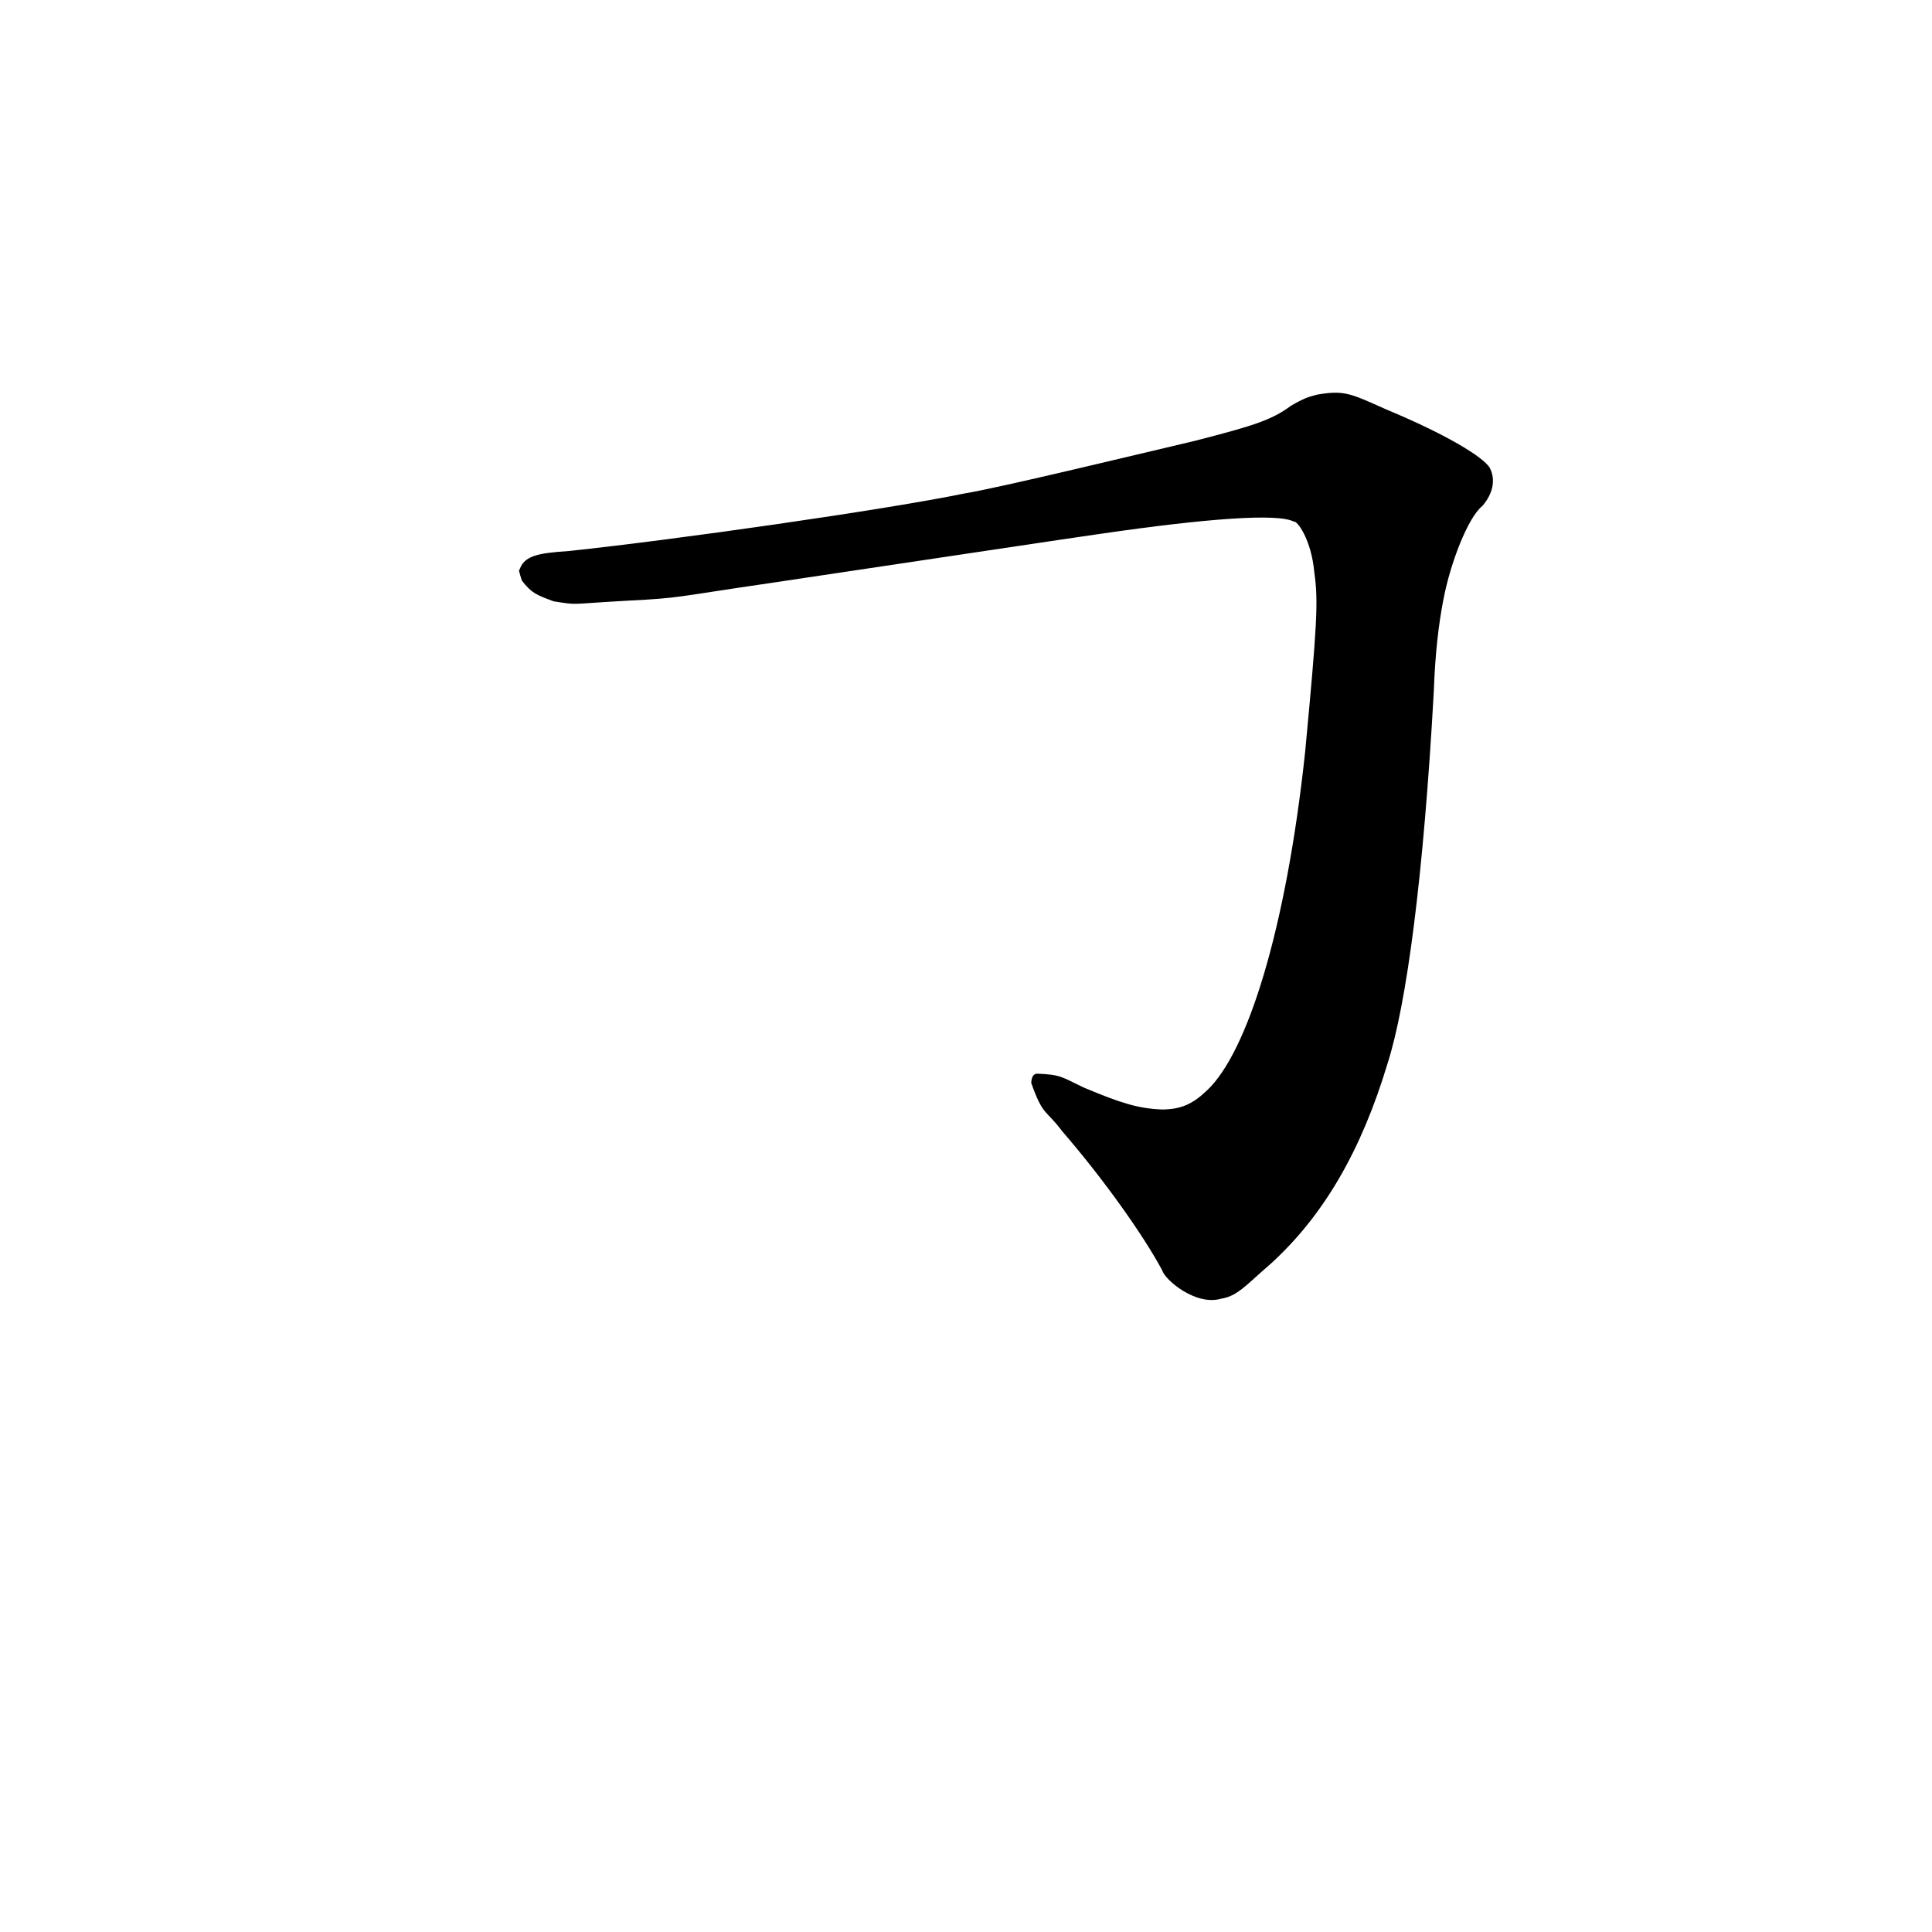
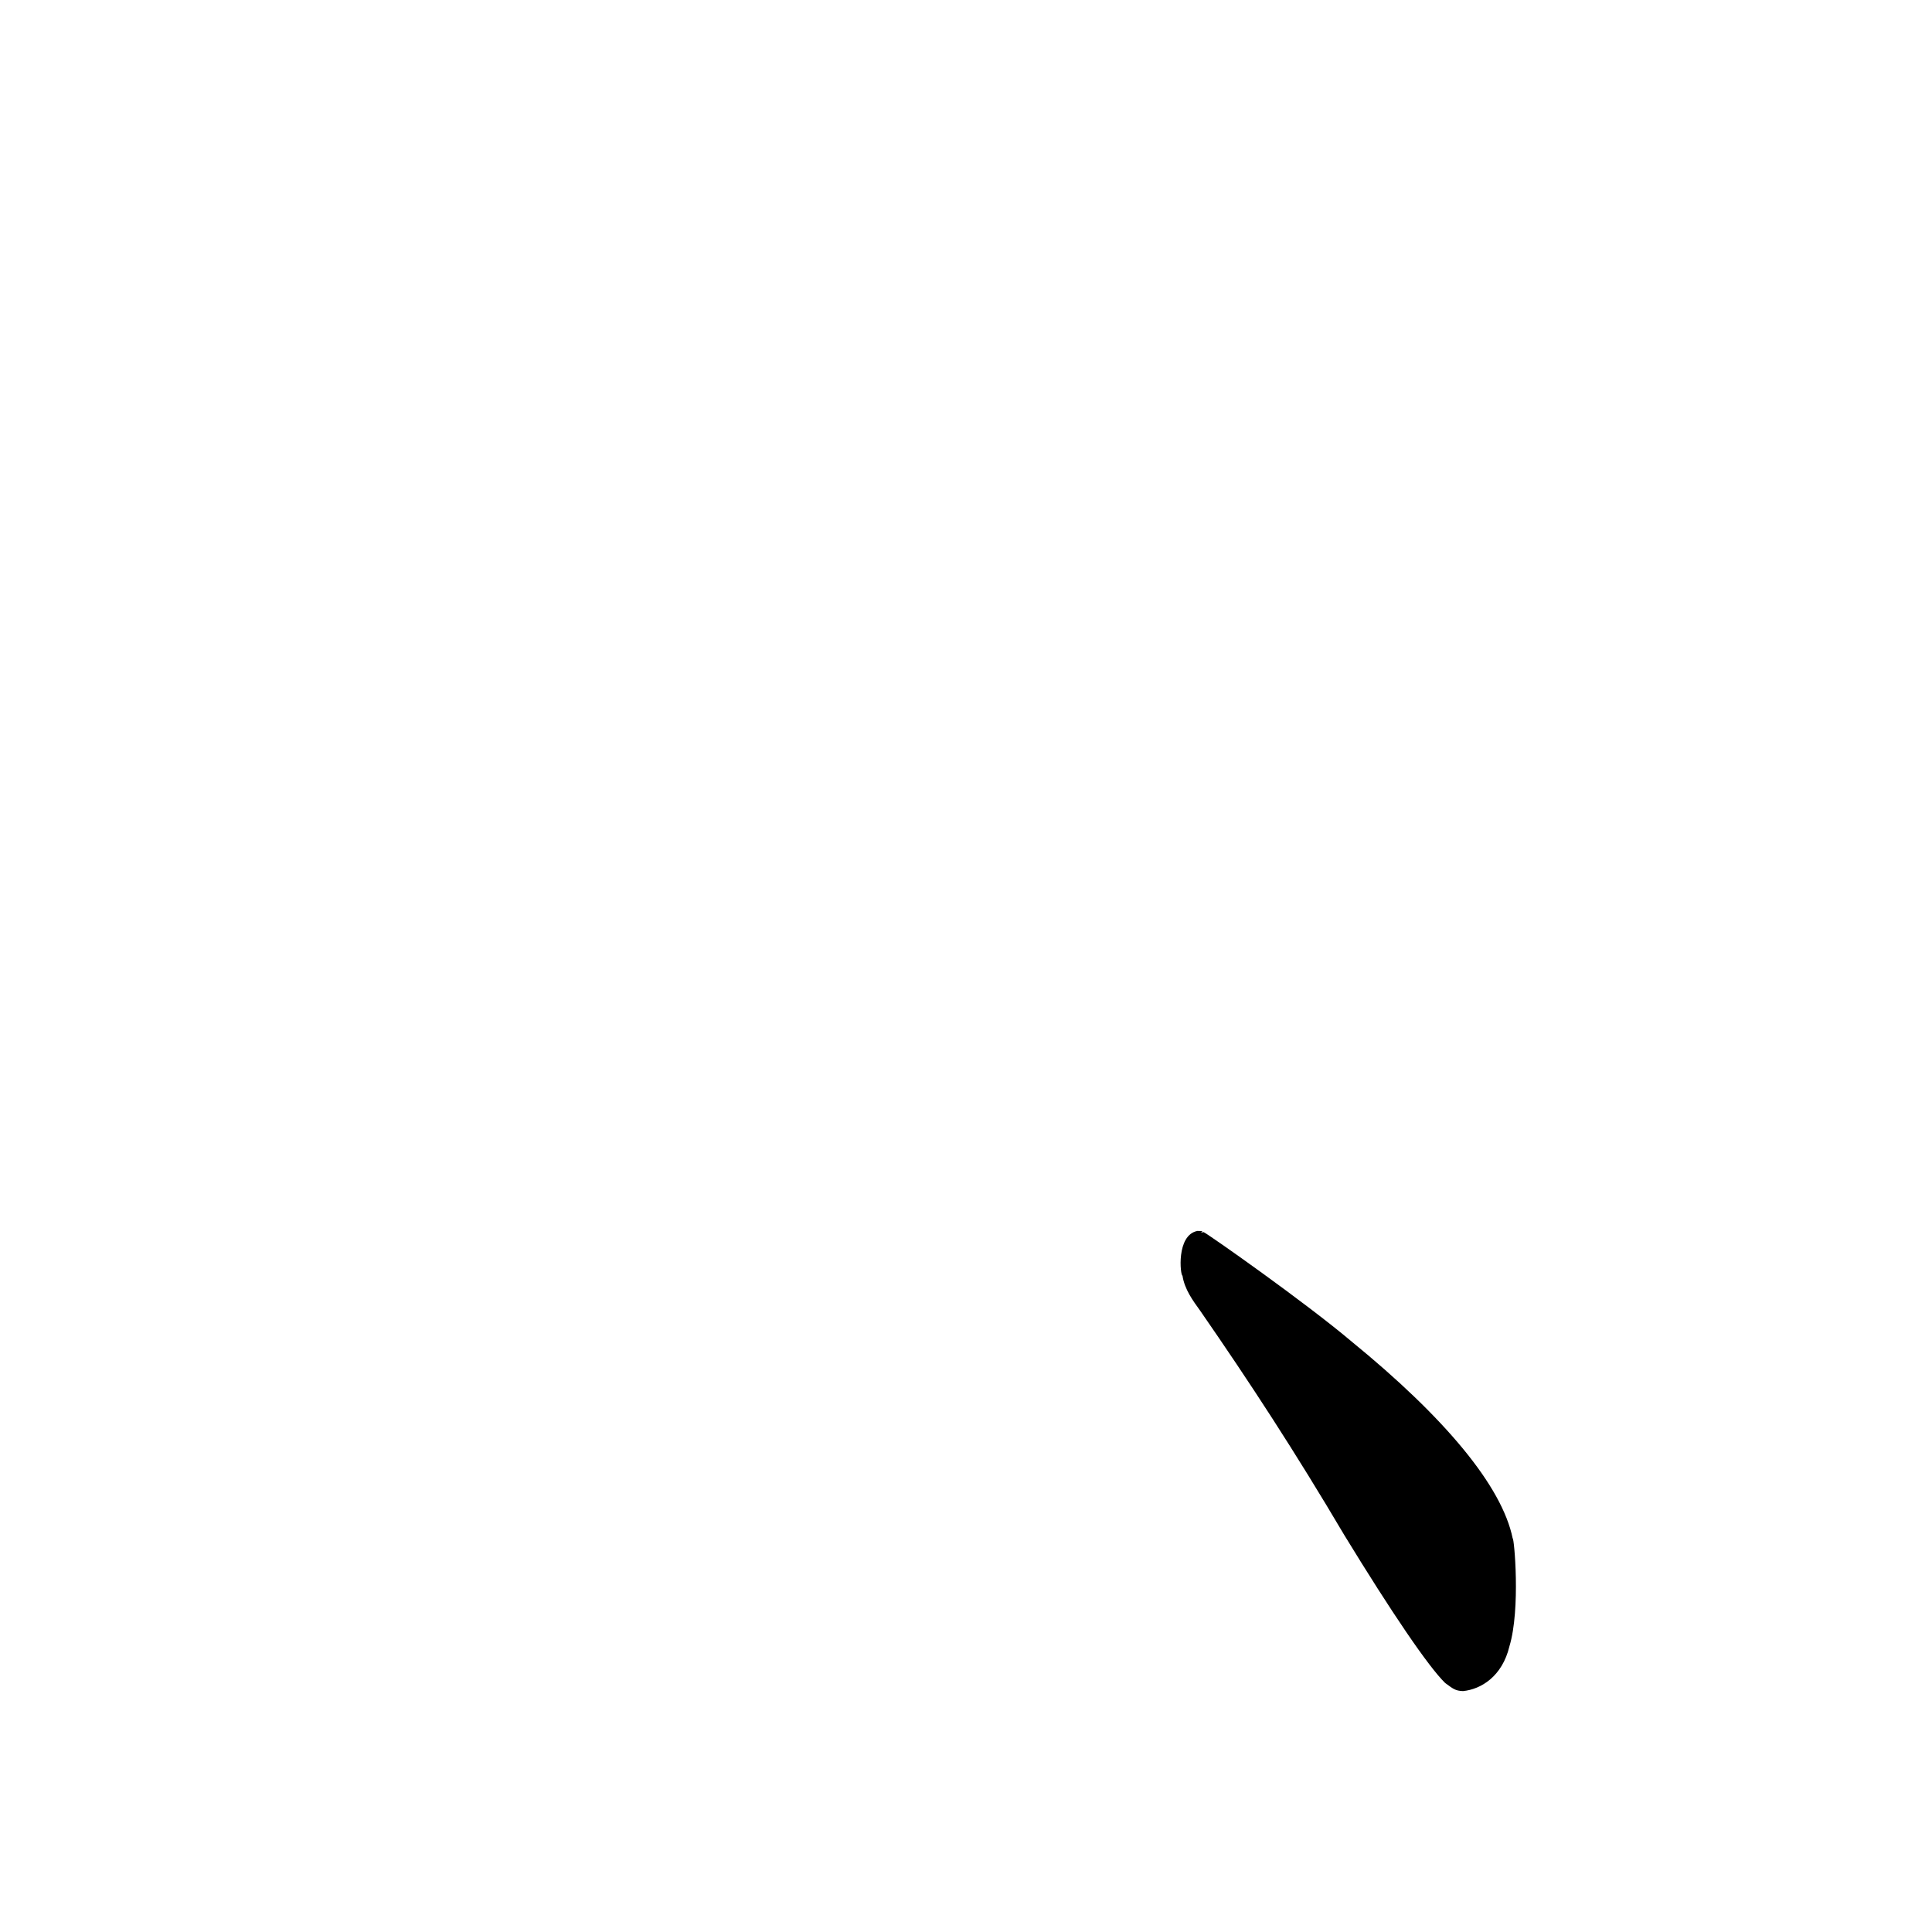
<svg xmlns="http://www.w3.org/2000/svg" height="1024" version="1.1" width="1024">
  <defs />
  <g>
-     <path d="M 698.03 209.185 C 695.376 210.061 692.871 209.94 684.207 215.086 C 673.869 222.752 663.99 225.755 633.244 233.671 C 597.642 242.061 529.876 258.453 511.735 261.446 C 468.766 270.284 357.707 286.108 301.465 292.057 C 284.878 293.182 277.187 294.505 275.093 302.949 C 276.433 303.114 273.445 298.317 276.624 307.737 C 281.637 314.255 284.081 315.259 293.469 318.725 C 307.175 320.819 300.372 320.158 332.624 318.374 C 361.602 316.924 357.511 316.383 408.385 309.011 C 499.559 295.406 569.096 284.92 582.887 282.992 C 640.236 274.64 677.395 272.017 685.717 276.461 C 687.471 275.766 695.039 285.88 696.623 303.431 C 698.784 318.686 698.153 330.514 691.74 398.62 C 681.595 493.28 660.981 557.896 639.857 577.812 C 632.111 585.24 626.058 587.899 616.161 588.058 C 603.172 587.618 593.694 584.508 574.348 576.393 C 562.719 570.874 562.362 569.482 549.211 569.063 C 548.459 569.559 546.956 569.298 546.552 573.915 C 552.872 591.766 554.113 587.757 563.028 599.621 C 585.196 625.284 605.999 654.679 616.031 673.365 C 617.332 678.263 633.849 692.392 647.359 688.303 C 656.043 686.919 660.581 680.919 673.379 669.942 C 701.941 643.984 721.665 609.293 735.34 563.954 C 745.653 531.969 754.541 463.87 759.927 366.756 C 760.675 345.725 762.588 330.503 764.922 318.373 C 768.718 297.96 778.275 274.013 785.665 268.178 C 791.104 261.96 793.044 254.39 789.504 247.77 C 785.738 242.021 766.873 230.401 734.87 217.06 C 716.071 208.735 712.736 206.575 698.03 209.185" fill="rgb(0, 0, 0)" opacity="1" stroke-width="1.0" />
+     <path d="M 634.681 652.417 C 623.264 654.597 625.603 676.196 626.738 676.108 C 627.814 683.351 632.342 689.482 636.051 694.605 C 662.456 732.742 686.488 769.589 712.529 813.667 C 737.745 854.931 757.192 883.497 765.956 892.011 C 769.992 894.929 771.222 896.192 775.435 896.313 C 784.96 895.362 796.22 888.566 800.033 872.554 C 806.018 852.791 802.517 814.766 801.754 815.395 C 796.106 787.66 765.768 751.343 716.593 711.215 C 691.969 690.369 640.877 654.471 637.987 653.058 C 633.409 653.899 640.788 652.371 634.681 652.417" fill="rgb(0, 0, 0)" opacity="0.999" stroke-width="1.0" />
  </g>
</svg>
